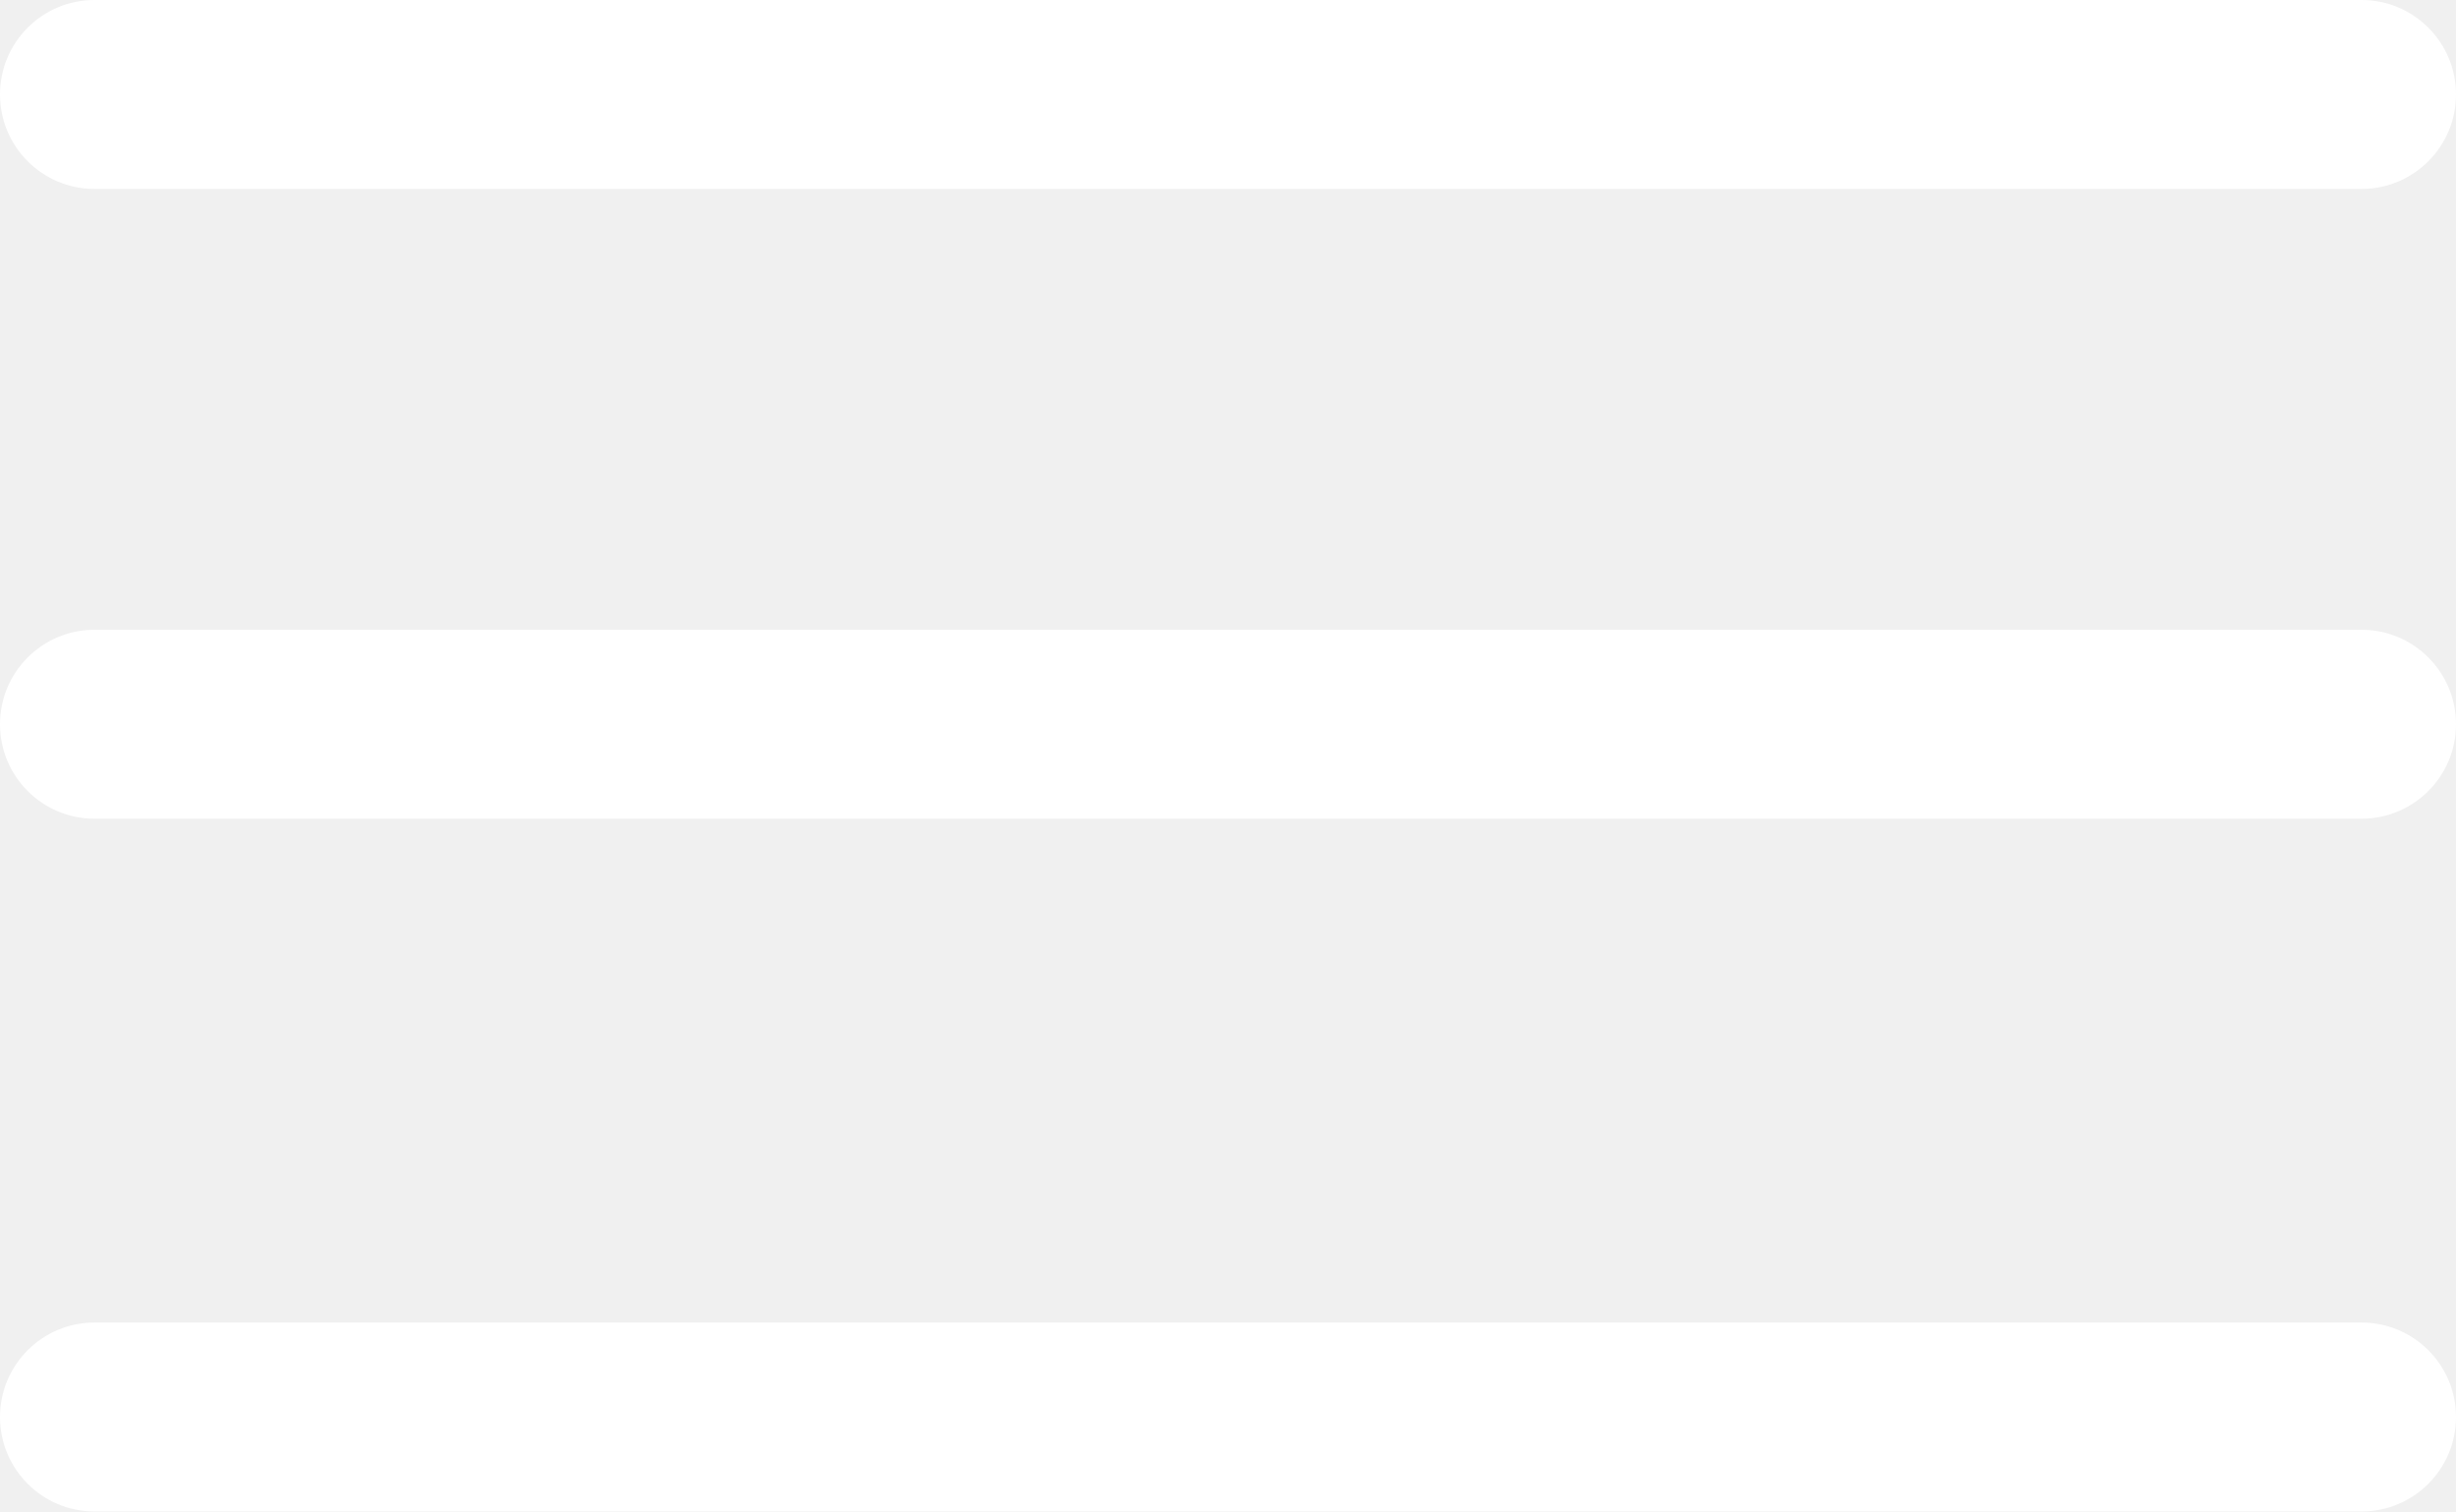
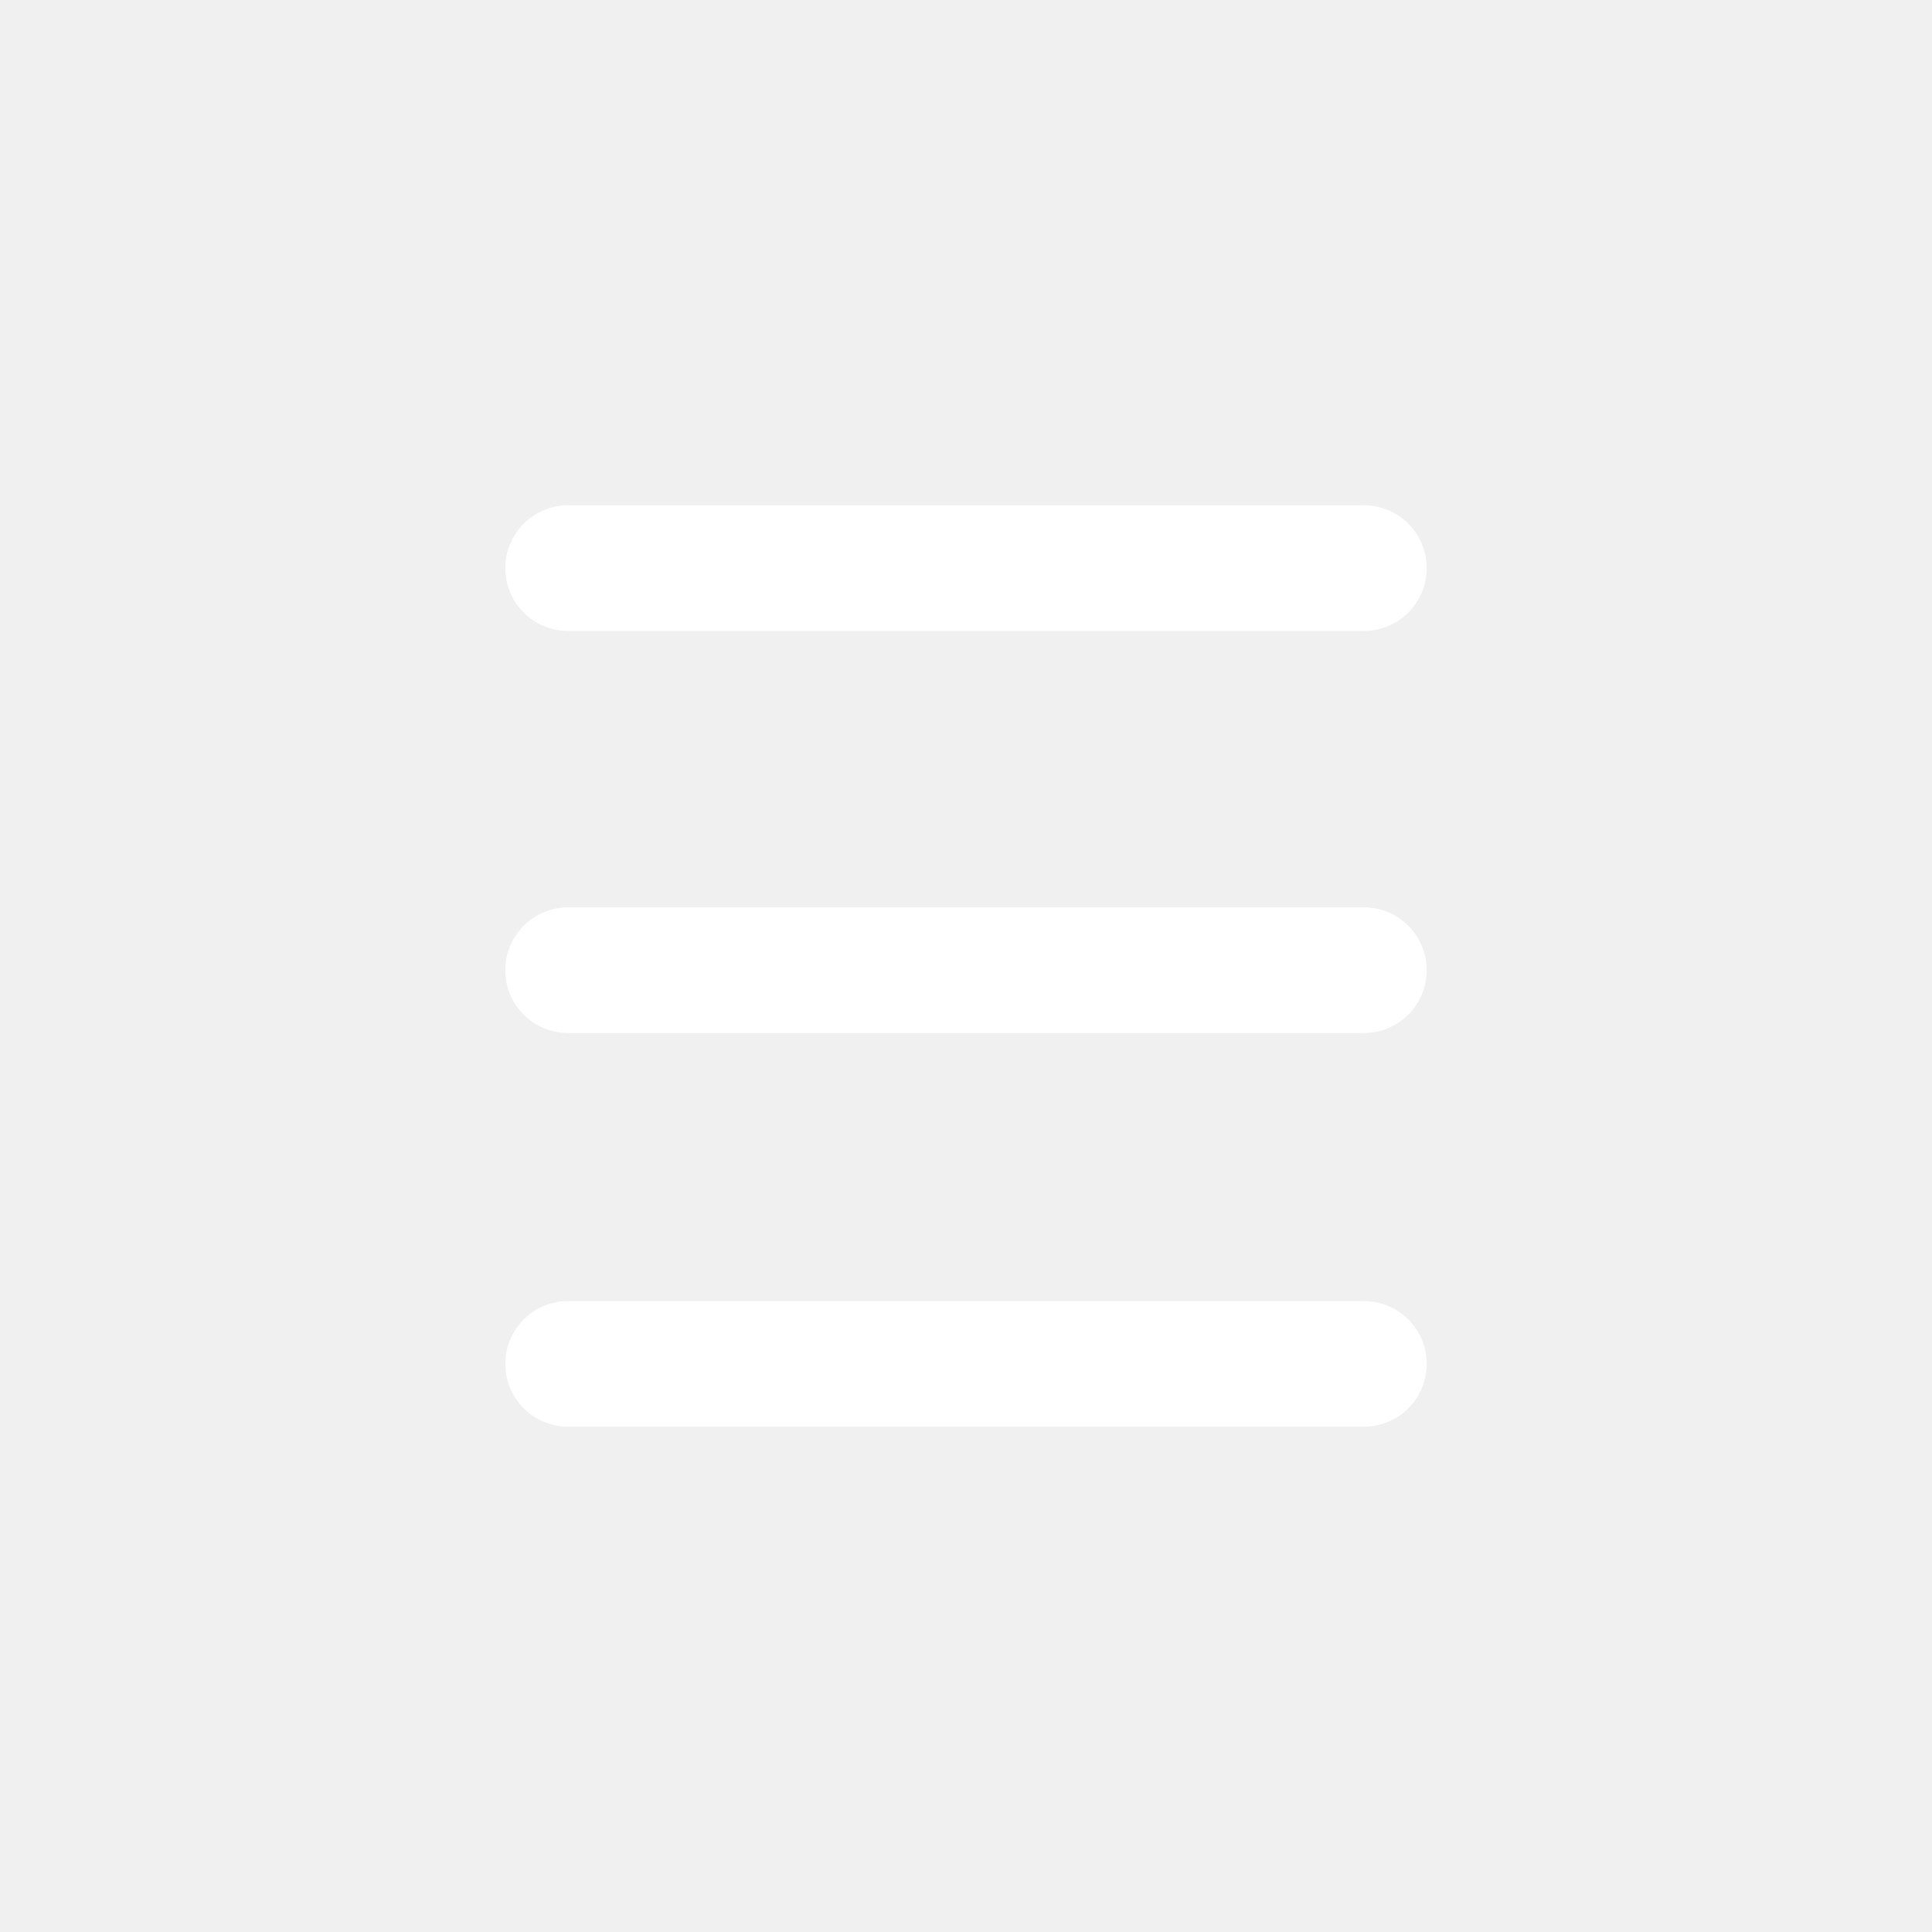
- <svg xmlns="http://www.w3.org/2000/svg" xmlns:xlink="http://www.w3.org/1999/xlink" width="39" height="24" viewBox="0 0 39 24" version="1.1">
-   <g id="Canvas" transform="translate(-6802 91)">
-     <g id="menu">
-       <g id="Line">
-         <use xlink:href="#path0_stroke" transform="translate(6803.5 -90.5)" fill="#FFFFFF" />
-       </g>
-       <g id="Line Copy">
-         <use xlink:href="#path0_stroke" transform="translate(6803.5 -80.5)" fill="#FFFFFF" />
-       </g>
-       <g id="Line Copy 2">
-         <use xlink:href="#path0_stroke" transform="translate(6803.5 -69.5)" fill="#FFFFFF" />
-       </g>
-     </g>
-   </g>
+ <svg xmlns="http://www.w3.org/2000/svg" width="65" height="65" viewBox="0 0 65 65" fill="none">
+   <path fill-rule="evenodd" clip-rule="evenodd" d="M32.5 65C50.449 65 65 50.449 65 32.5C65 14.551 50.449 0 32.5 0C14.551 0 0 14.551 0 32.5C0 50.449 14.551 65 32.5 65Z" fill="url(#paint0_linear)" />
+   <path fill-rule="evenodd" clip-rule="evenodd" d="M0 2.114C0 0.946 0.946 0 2.114 0H28.886C30.054 0 31 0.946 31 2.114C31 3.281 30.054 4.227 28.886 4.227H2.114C0.946 4.227 0 3.281 0 2.114ZM0 28.886C0 27.719 0.946 26.773 2.114 26.773H28.886C30.054 26.773 31 27.719 31 28.886C31 30.054 30.054 31 28.886 31H2.114C0.946 31 0 30.054 0 28.886ZM2.114 13.527C0.946 13.527 0 14.474 0 15.641C0 16.808 0.946 17.755 2.114 17.755H28.886C30.054 17.755 31 16.808 31 15.641C31 14.474 30.054 13.527 28.886 13.527H2.114Z" transform="translate(17 17)" fill="white" />
  <defs>
-     <path id="path0_stroke" d="M 0 -0.5C -0.828 -0.5 -1.5 0.172 -1.5 1C -1.5 1.828 -0.828 2.5 0 2.5L 0 -0.5ZM 36 2.5C 36.828 2.5 37.5 1.828 37.5 1C 37.5 0.172 36.828 -0.5 36 -0.5L 36 2.5ZM 0 2.5L 36 2.5L 36 -0.5L 0 -0.5L 0 2.5Z" />
+     <stop offset="0.221" stop-color="white" />
+     <stop offset="1" stop-color="white" stop-opacity="0" />
  </defs>
</svg>
